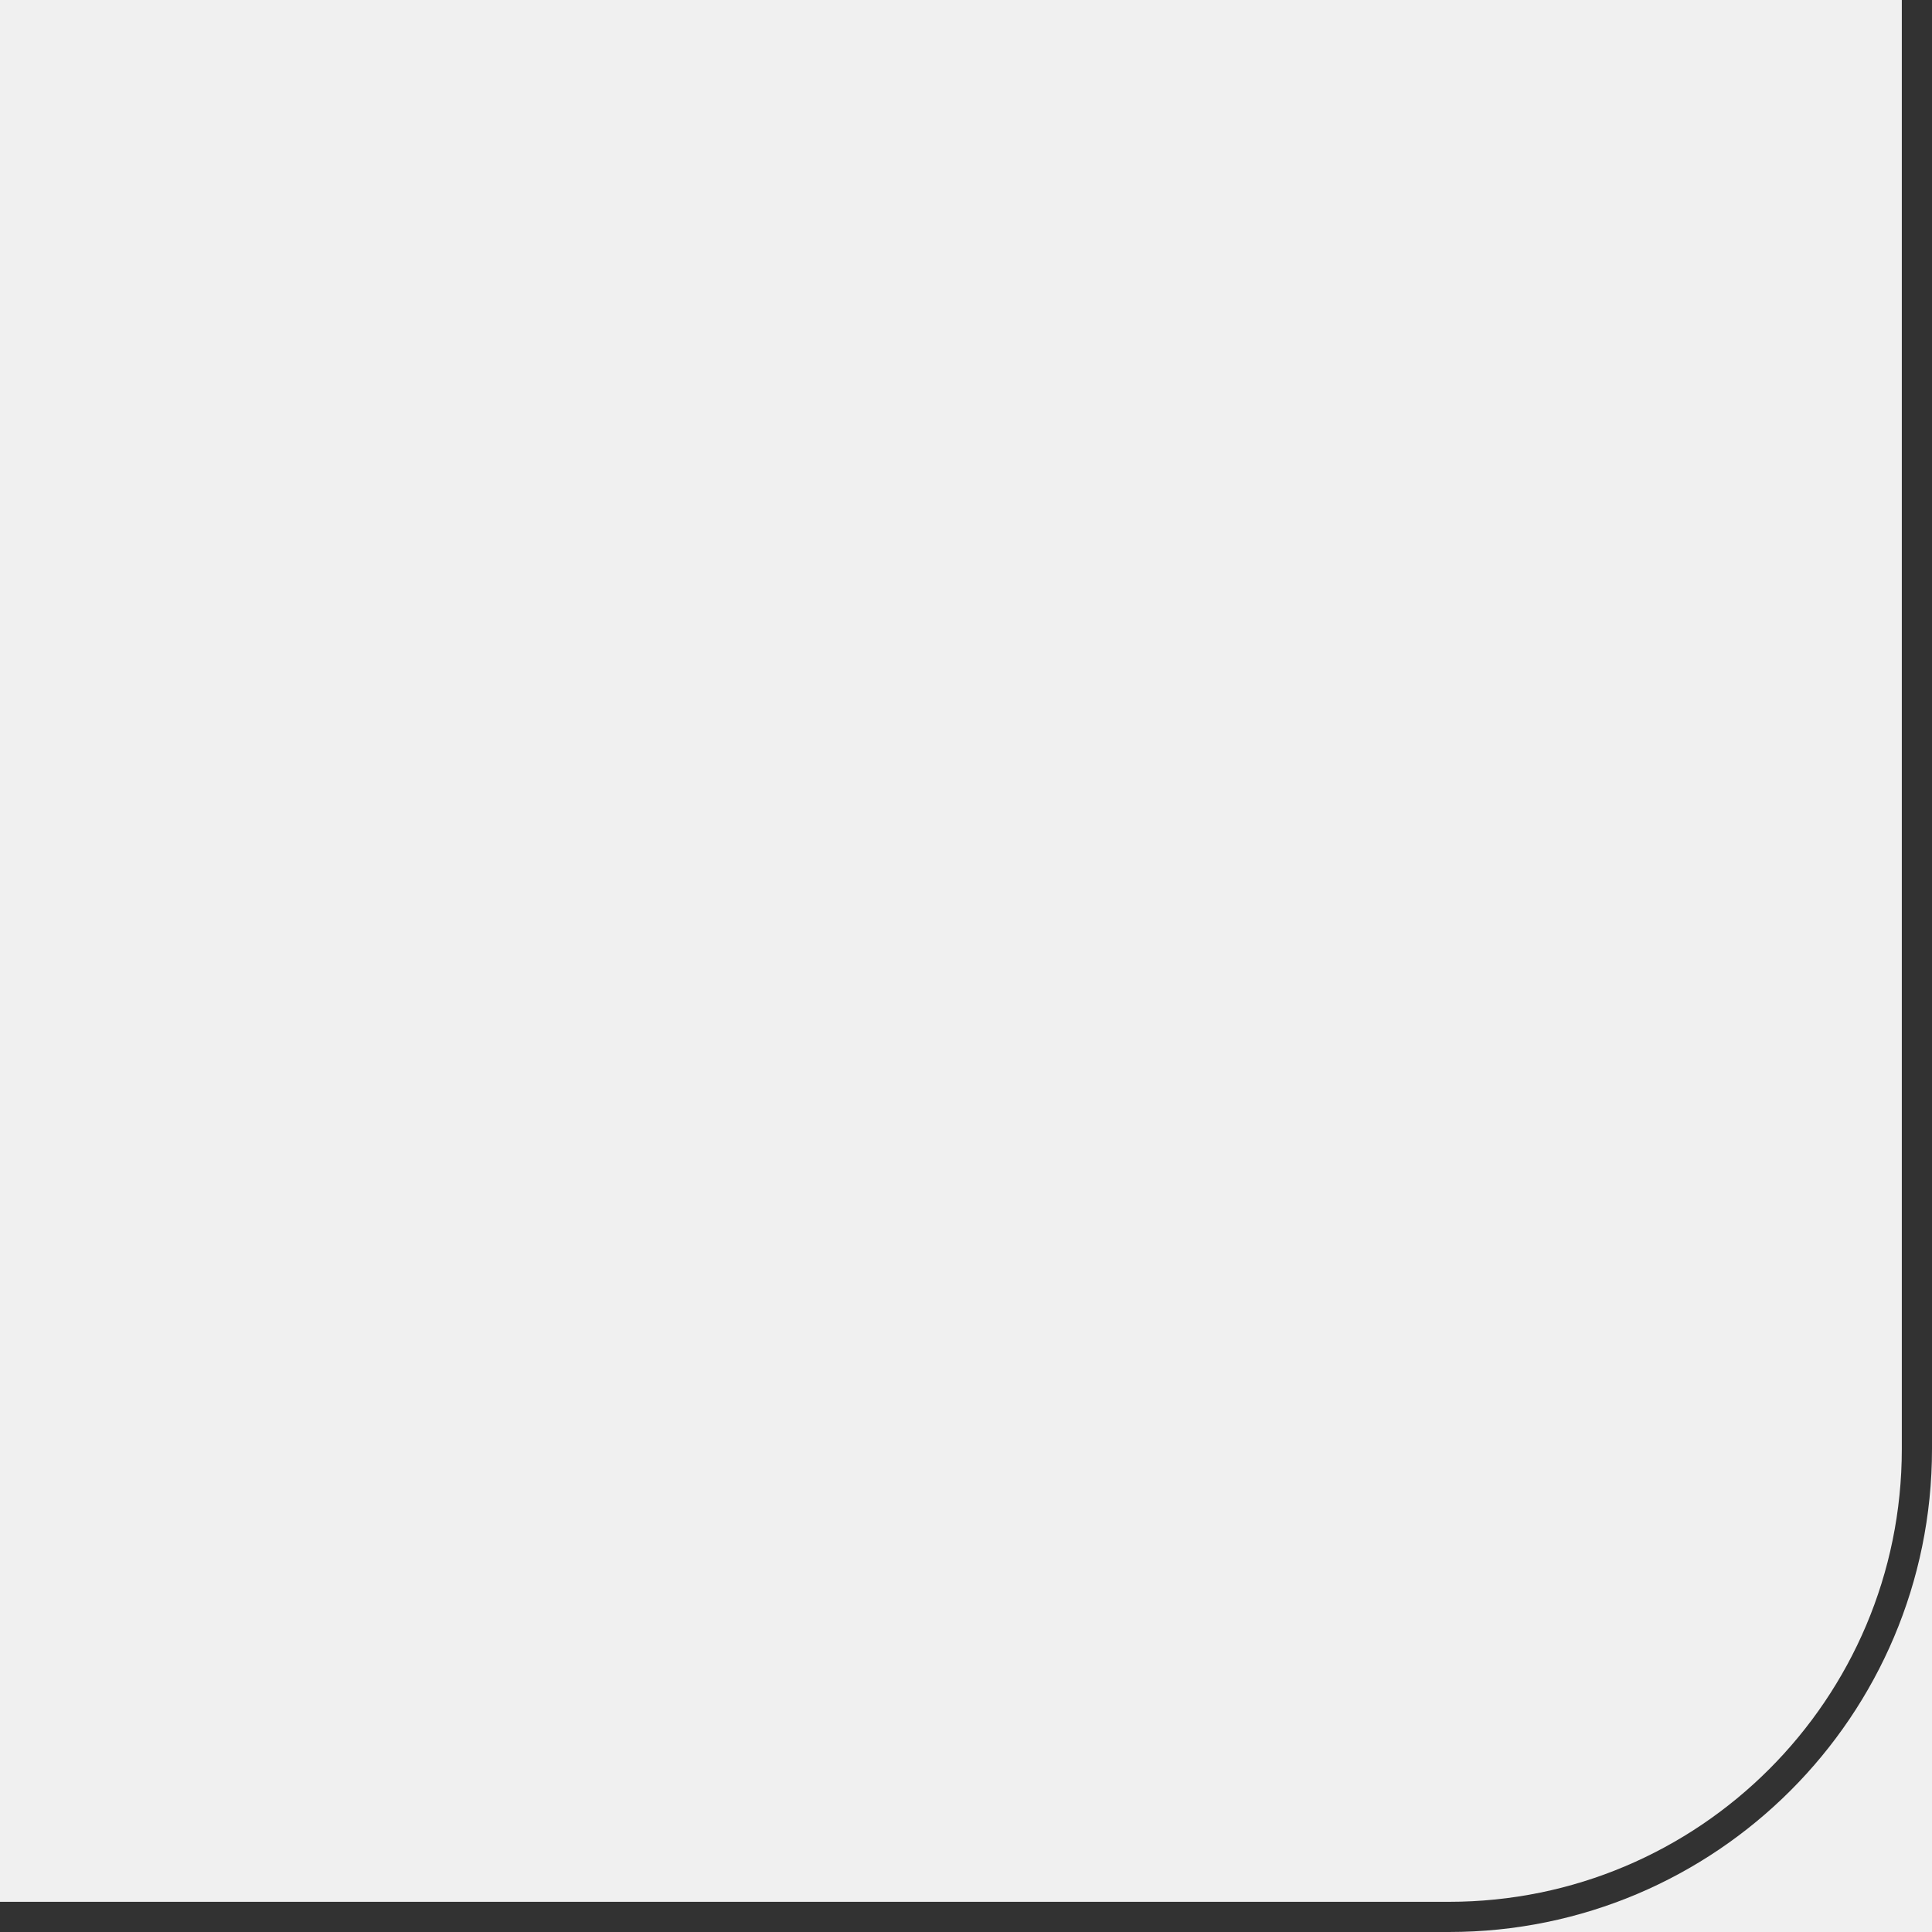
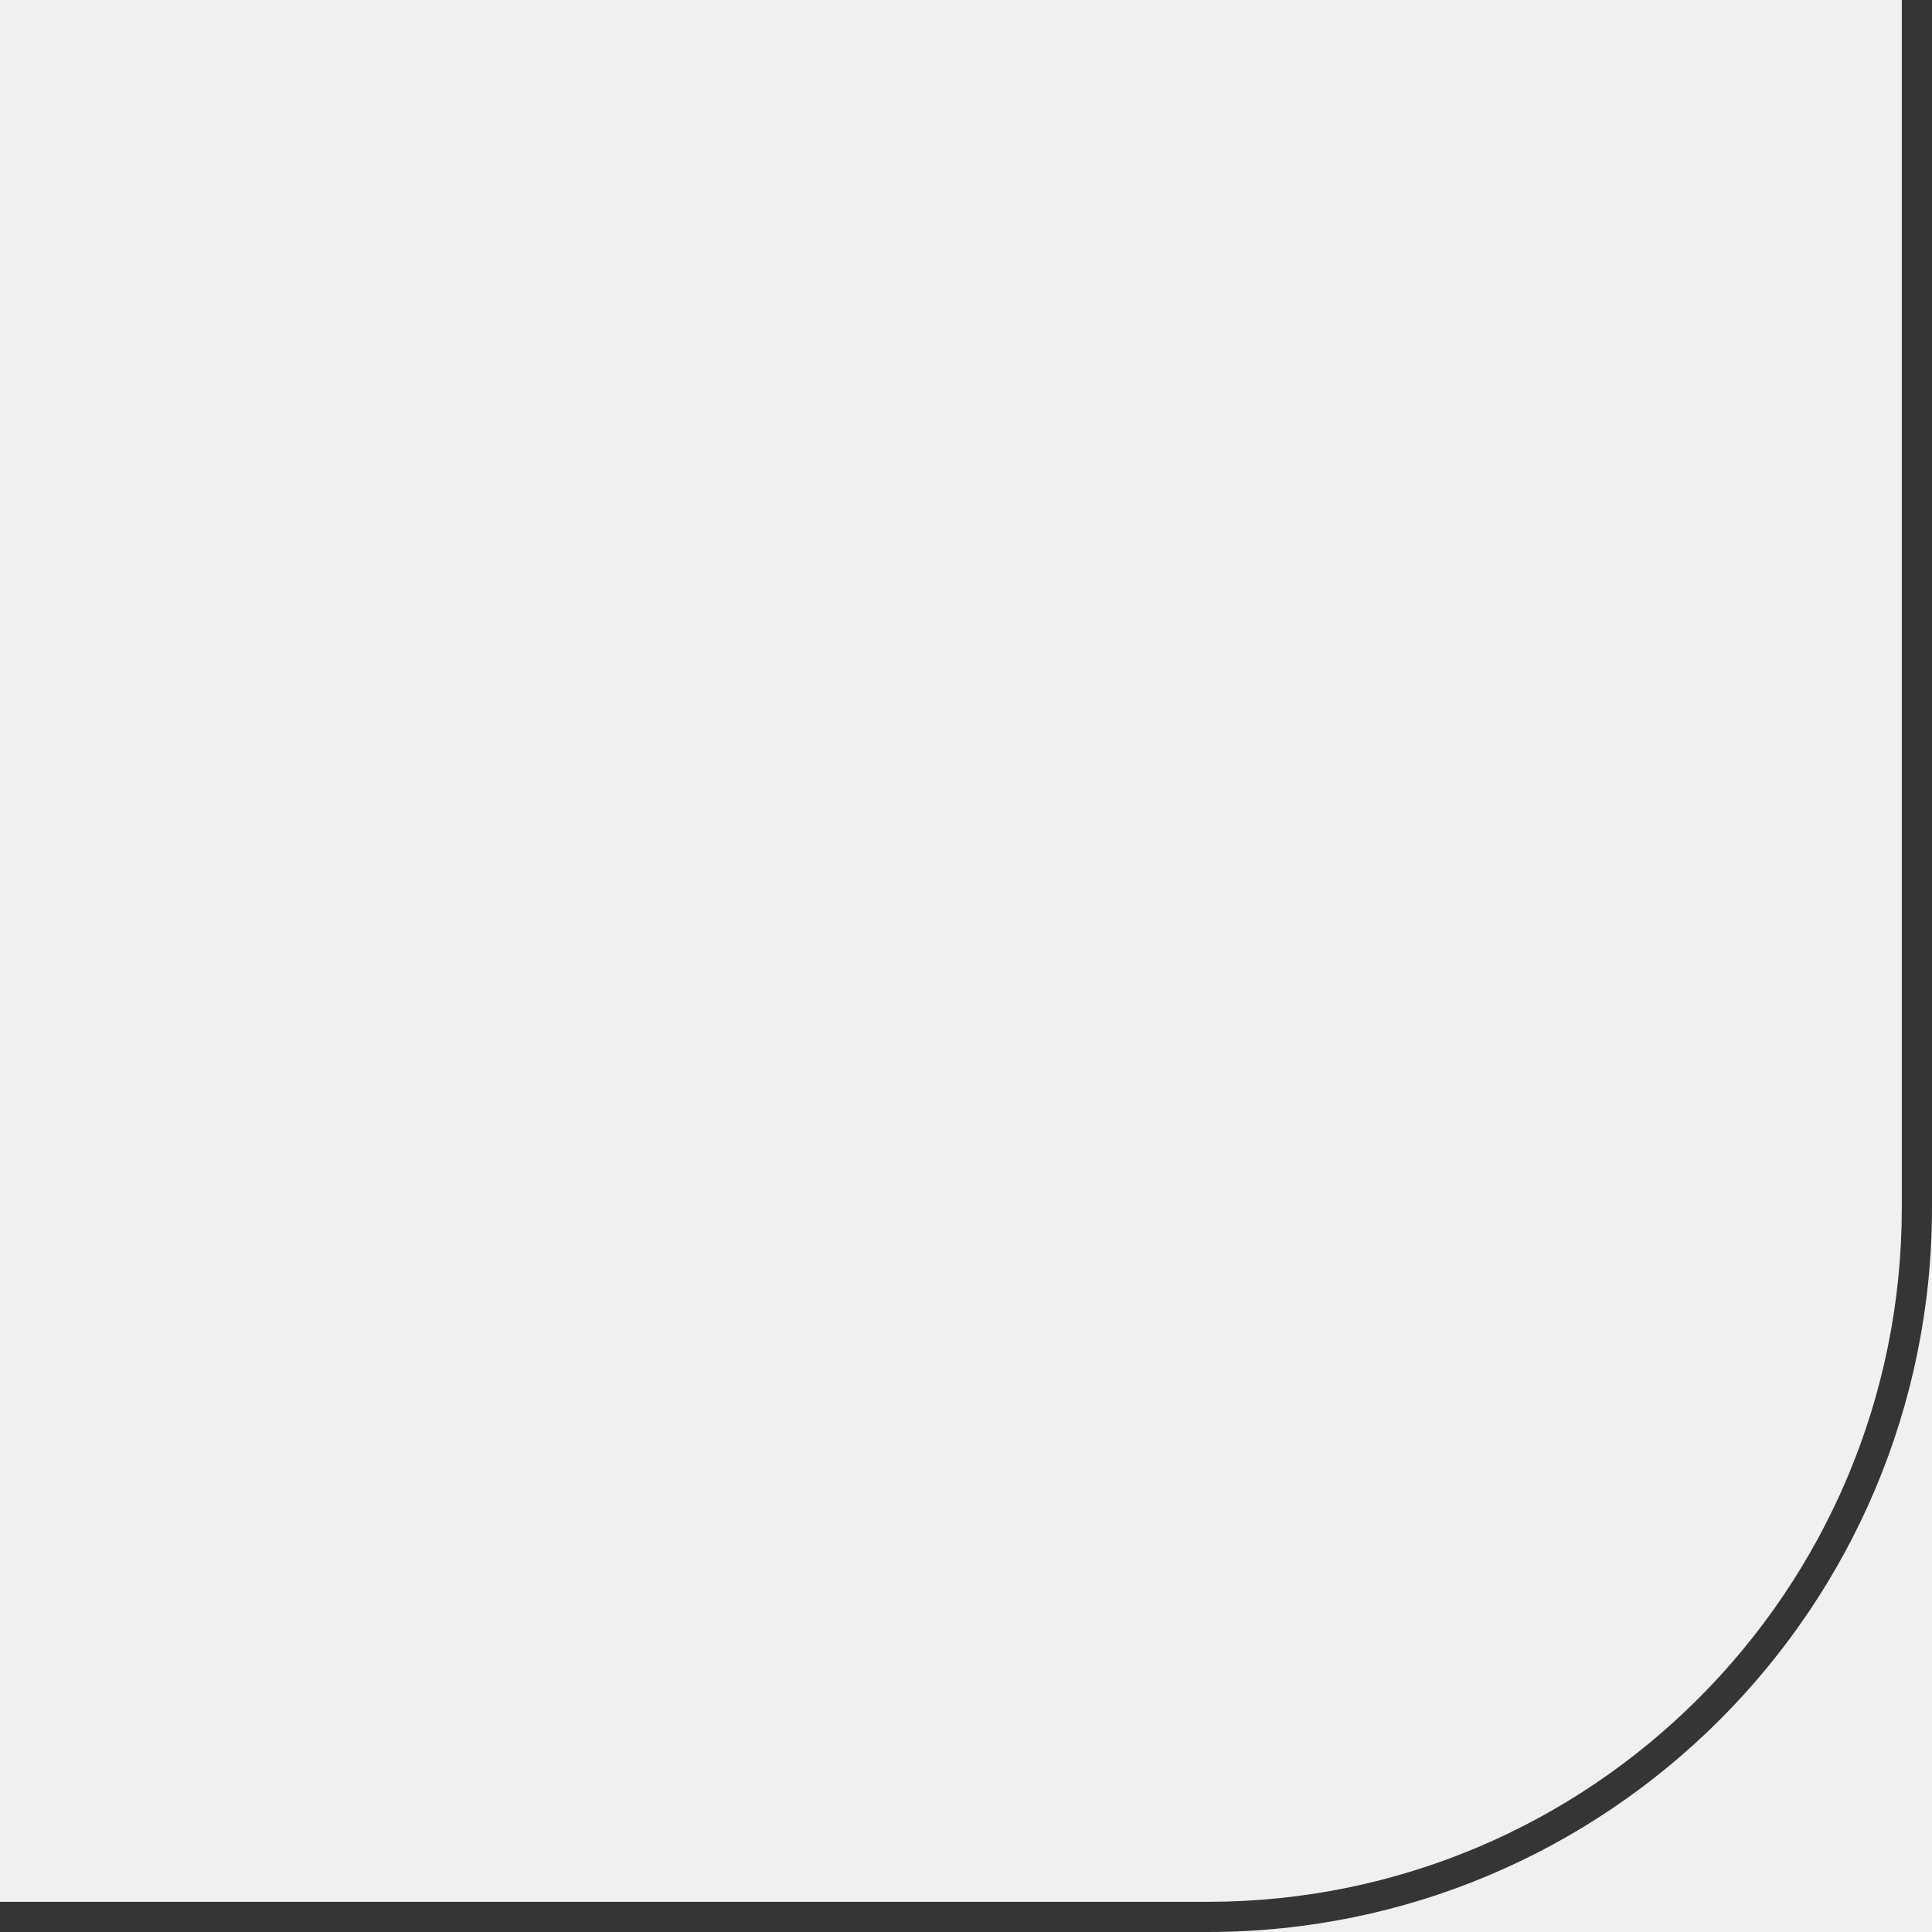
<svg xmlns="http://www.w3.org/2000/svg" width="64" height="64" viewBox="0 0 64 64" fill="none">
-   <mask id="path-1-inside-1_1704_6040" fill="white">
-     <path d="M0 0H64V48C64 56.837 56.837 64 48 64H0V0Z" />
+   <mask id="path-1-inside-1_4795_6402" fill="white">
+     <path d="M0 0H64V40C64 53.255 53.255 64 40 64H0V0Z" />
  </mask>
-   <path d="M0 0H64H0ZM65 48C65 57.389 57.389 65 48 65H0V63H48C56.284 63 63 56.284 63 48H65ZM0 64V0V64ZM65 0V48C65 57.389 57.389 65 48 65V63C56.284 63 63 56.284 63 48V0H65Z" fill="#323232" mask="url(#path-1-inside-1_1704_6040)" />
+   <path d="M0 0H64H0ZM65 40C65 53.807 53.807 65 40 65H0V63H40C52.703 63 63 52.703 63 40H65ZM0 64V0V64ZM65 0V40C65 53.807 53.807 65 40 65V63C52.703 63 63 52.703 63 40V0H65Z" fill="#353535" mask="url(#path-1-inside-1_4795_6402)" />
</svg>
